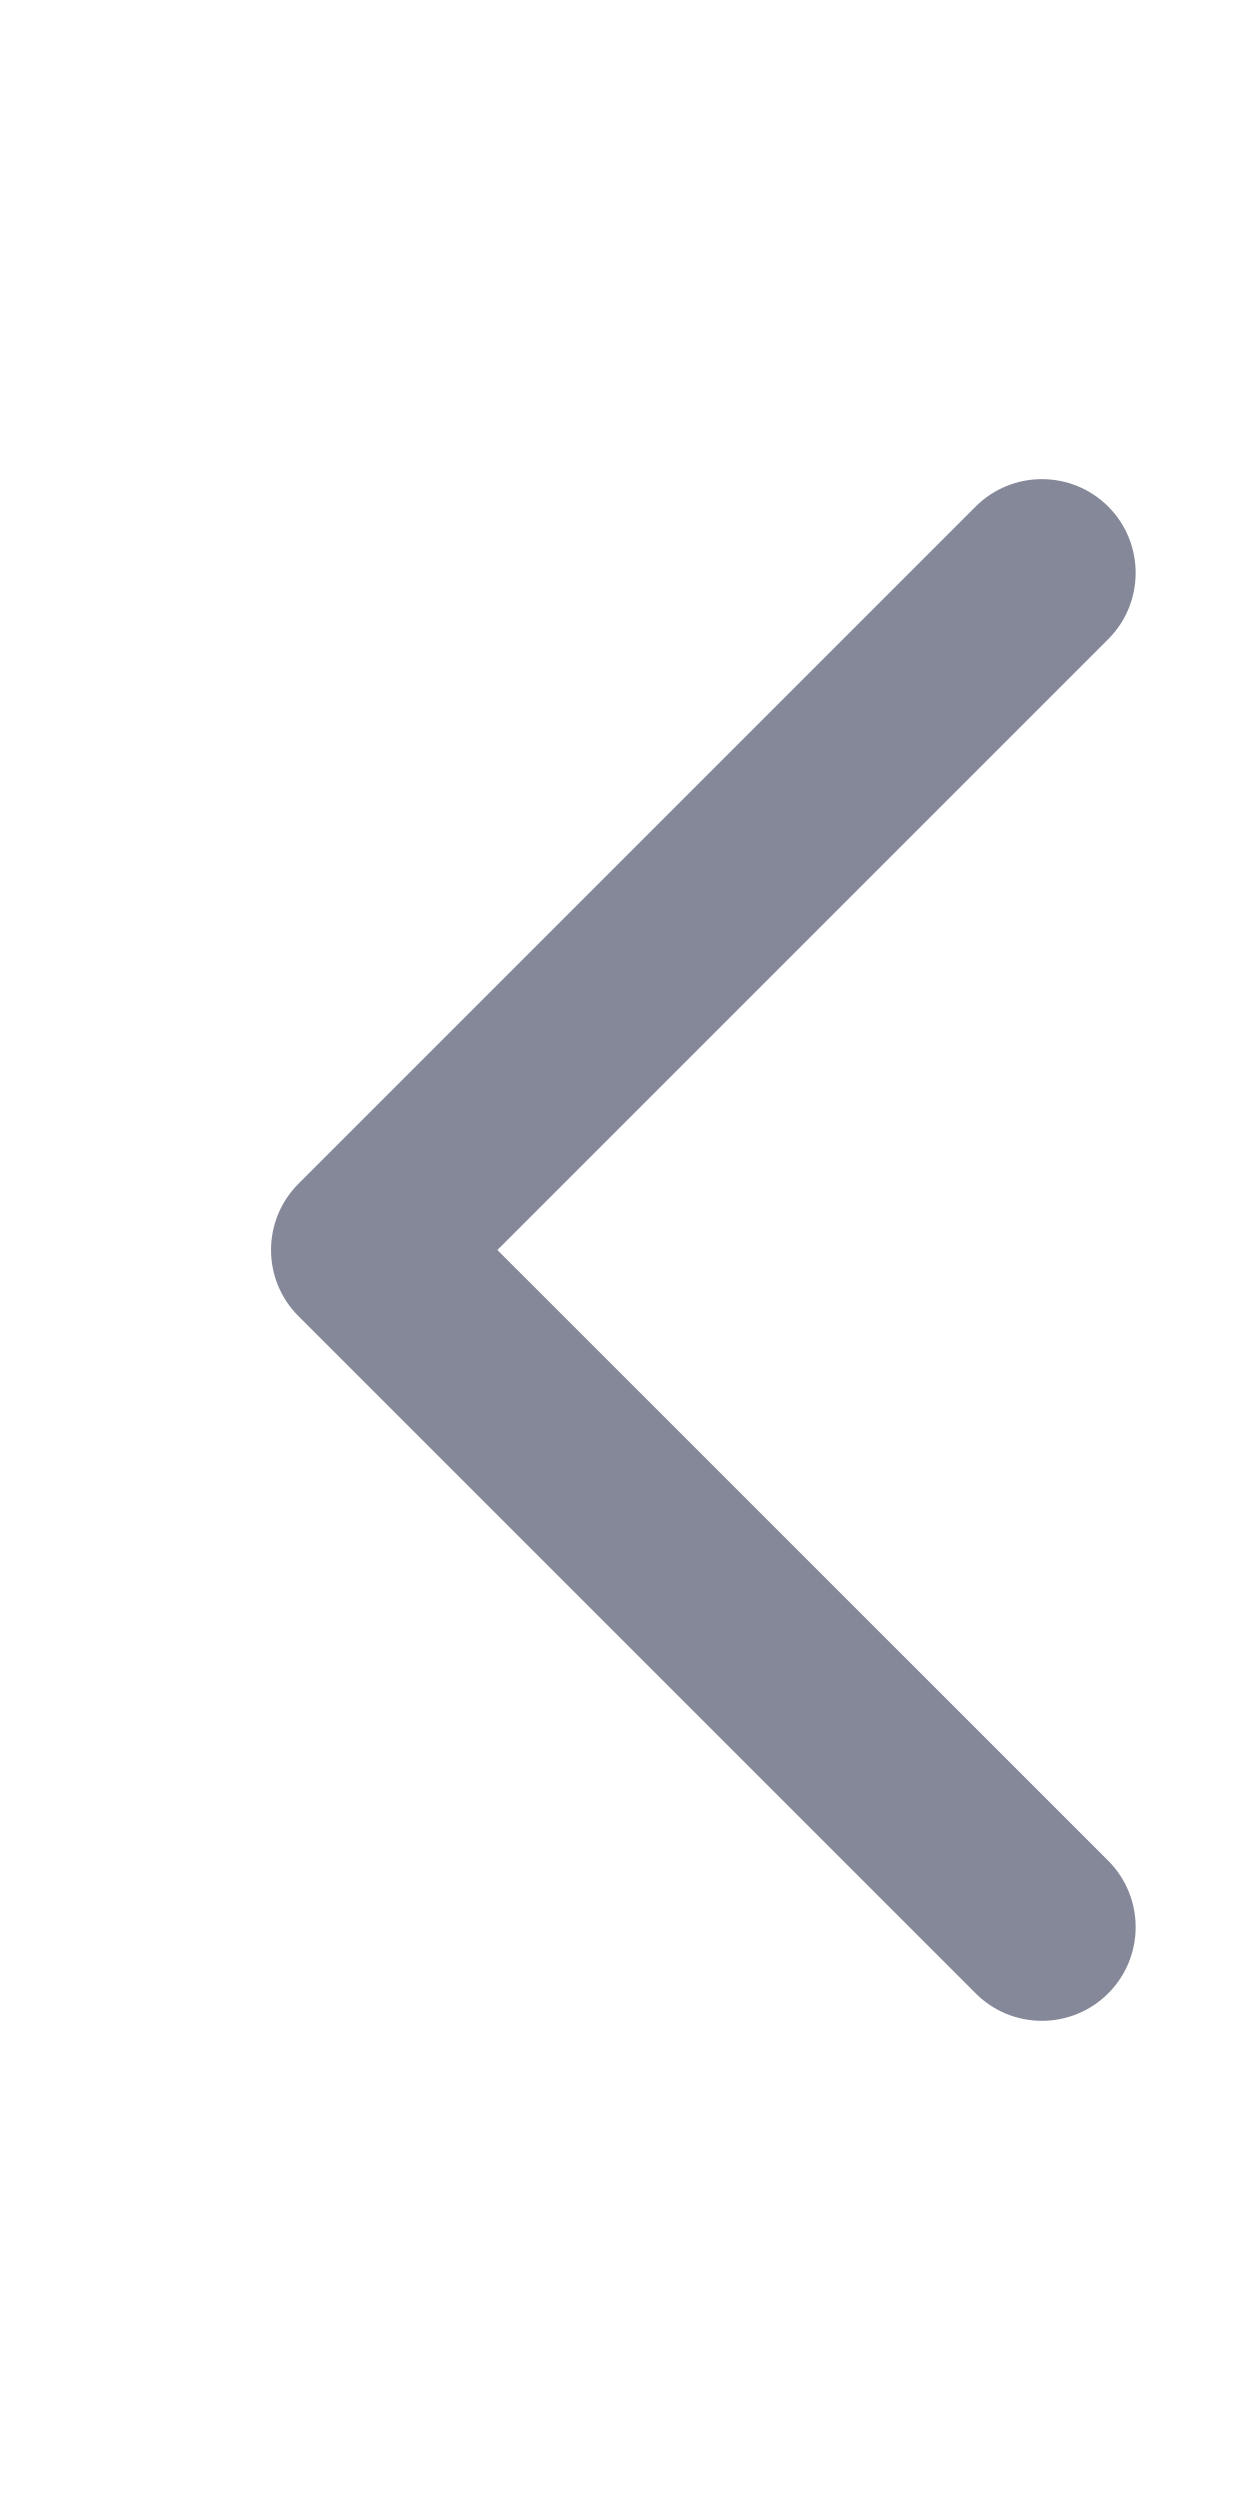
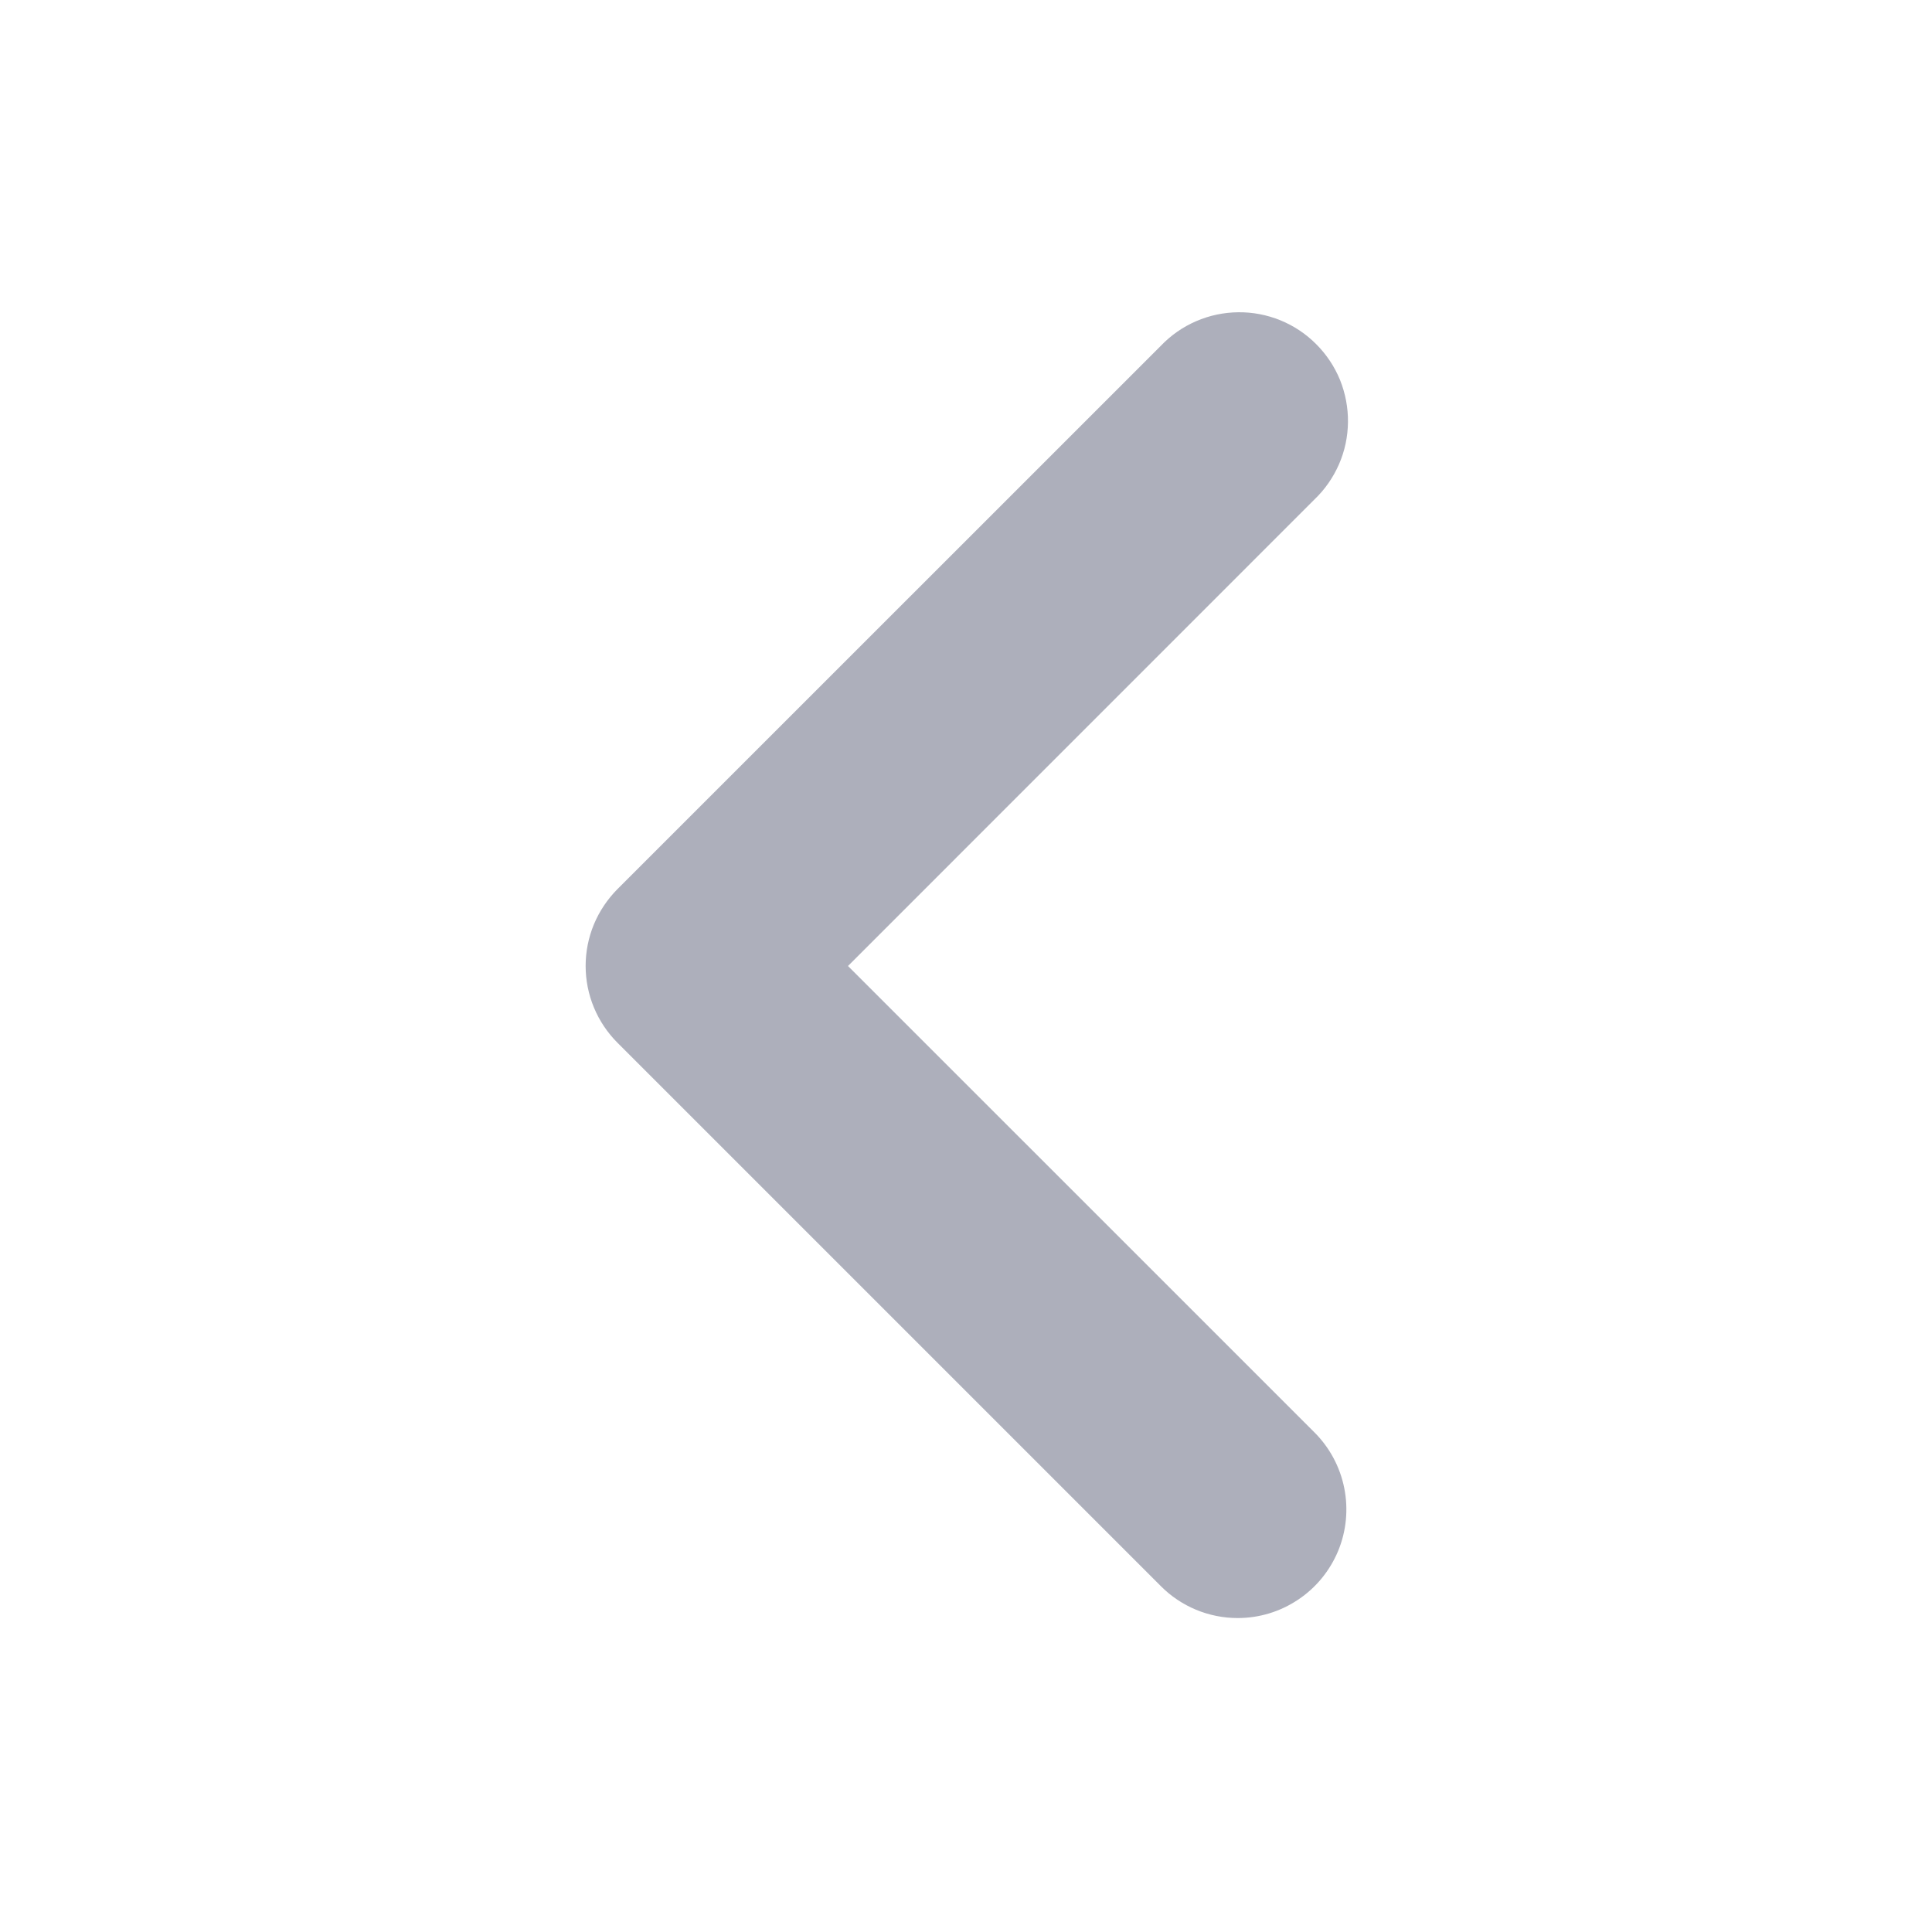
- <svg xmlns="http://www.w3.org/2000/svg" width="12" height="24" viewBox="0 0 12 24" fill="none">
-   <path d="M10.639 19.136C10.99 18.785 10.99 18.215 10.639 17.863L4.775 12L10.639 6.136C10.99 5.785 10.99 5.215 10.639 4.863C10.287 4.512 9.717 4.512 9.366 4.863L2.866 11.363C2.514 11.715 2.514 12.285 2.866 12.636L9.366 19.136C9.717 19.488 10.287 19.488 10.639 19.136Z" fill="#858898" />
+ <svg xmlns="http://www.w3.org/2000/svg" width="24" height="24" viewBox="0 0 24 24" fill="none">
+   <path fill-rule="evenodd" clip-rule="evenodd" d="M15.375 20.1C15.198 20.1 15.022 20.065 14.858 19.997C14.695 19.929 14.546 19.83 14.421 19.704L7.671 12.954C7.546 12.829 7.446 12.68 7.378 12.516C7.31 12.352 7.275 12.177 7.275 11.999C7.275 11.822 7.31 11.646 7.378 11.482C7.446 11.319 7.546 11.17 7.671 11.044L14.421 4.295C14.545 4.165 14.694 4.061 14.859 3.99C15.024 3.918 15.202 3.881 15.382 3.879C15.561 3.877 15.739 3.911 15.906 3.979C16.072 4.047 16.223 4.147 16.35 4.275C16.477 4.402 16.578 4.553 16.646 4.719C16.713 4.886 16.747 5.064 16.745 5.244C16.743 5.424 16.706 5.601 16.634 5.766C16.562 5.931 16.459 6.08 16.329 6.204L10.534 12L16.329 17.794C16.518 17.983 16.647 18.224 16.699 18.486C16.751 18.748 16.725 19.019 16.623 19.266C16.52 19.513 16.348 19.724 16.125 19.872C15.903 20.021 15.642 20.1 15.375 20.1Z" fill="#ADAFBB" />
</svg>
